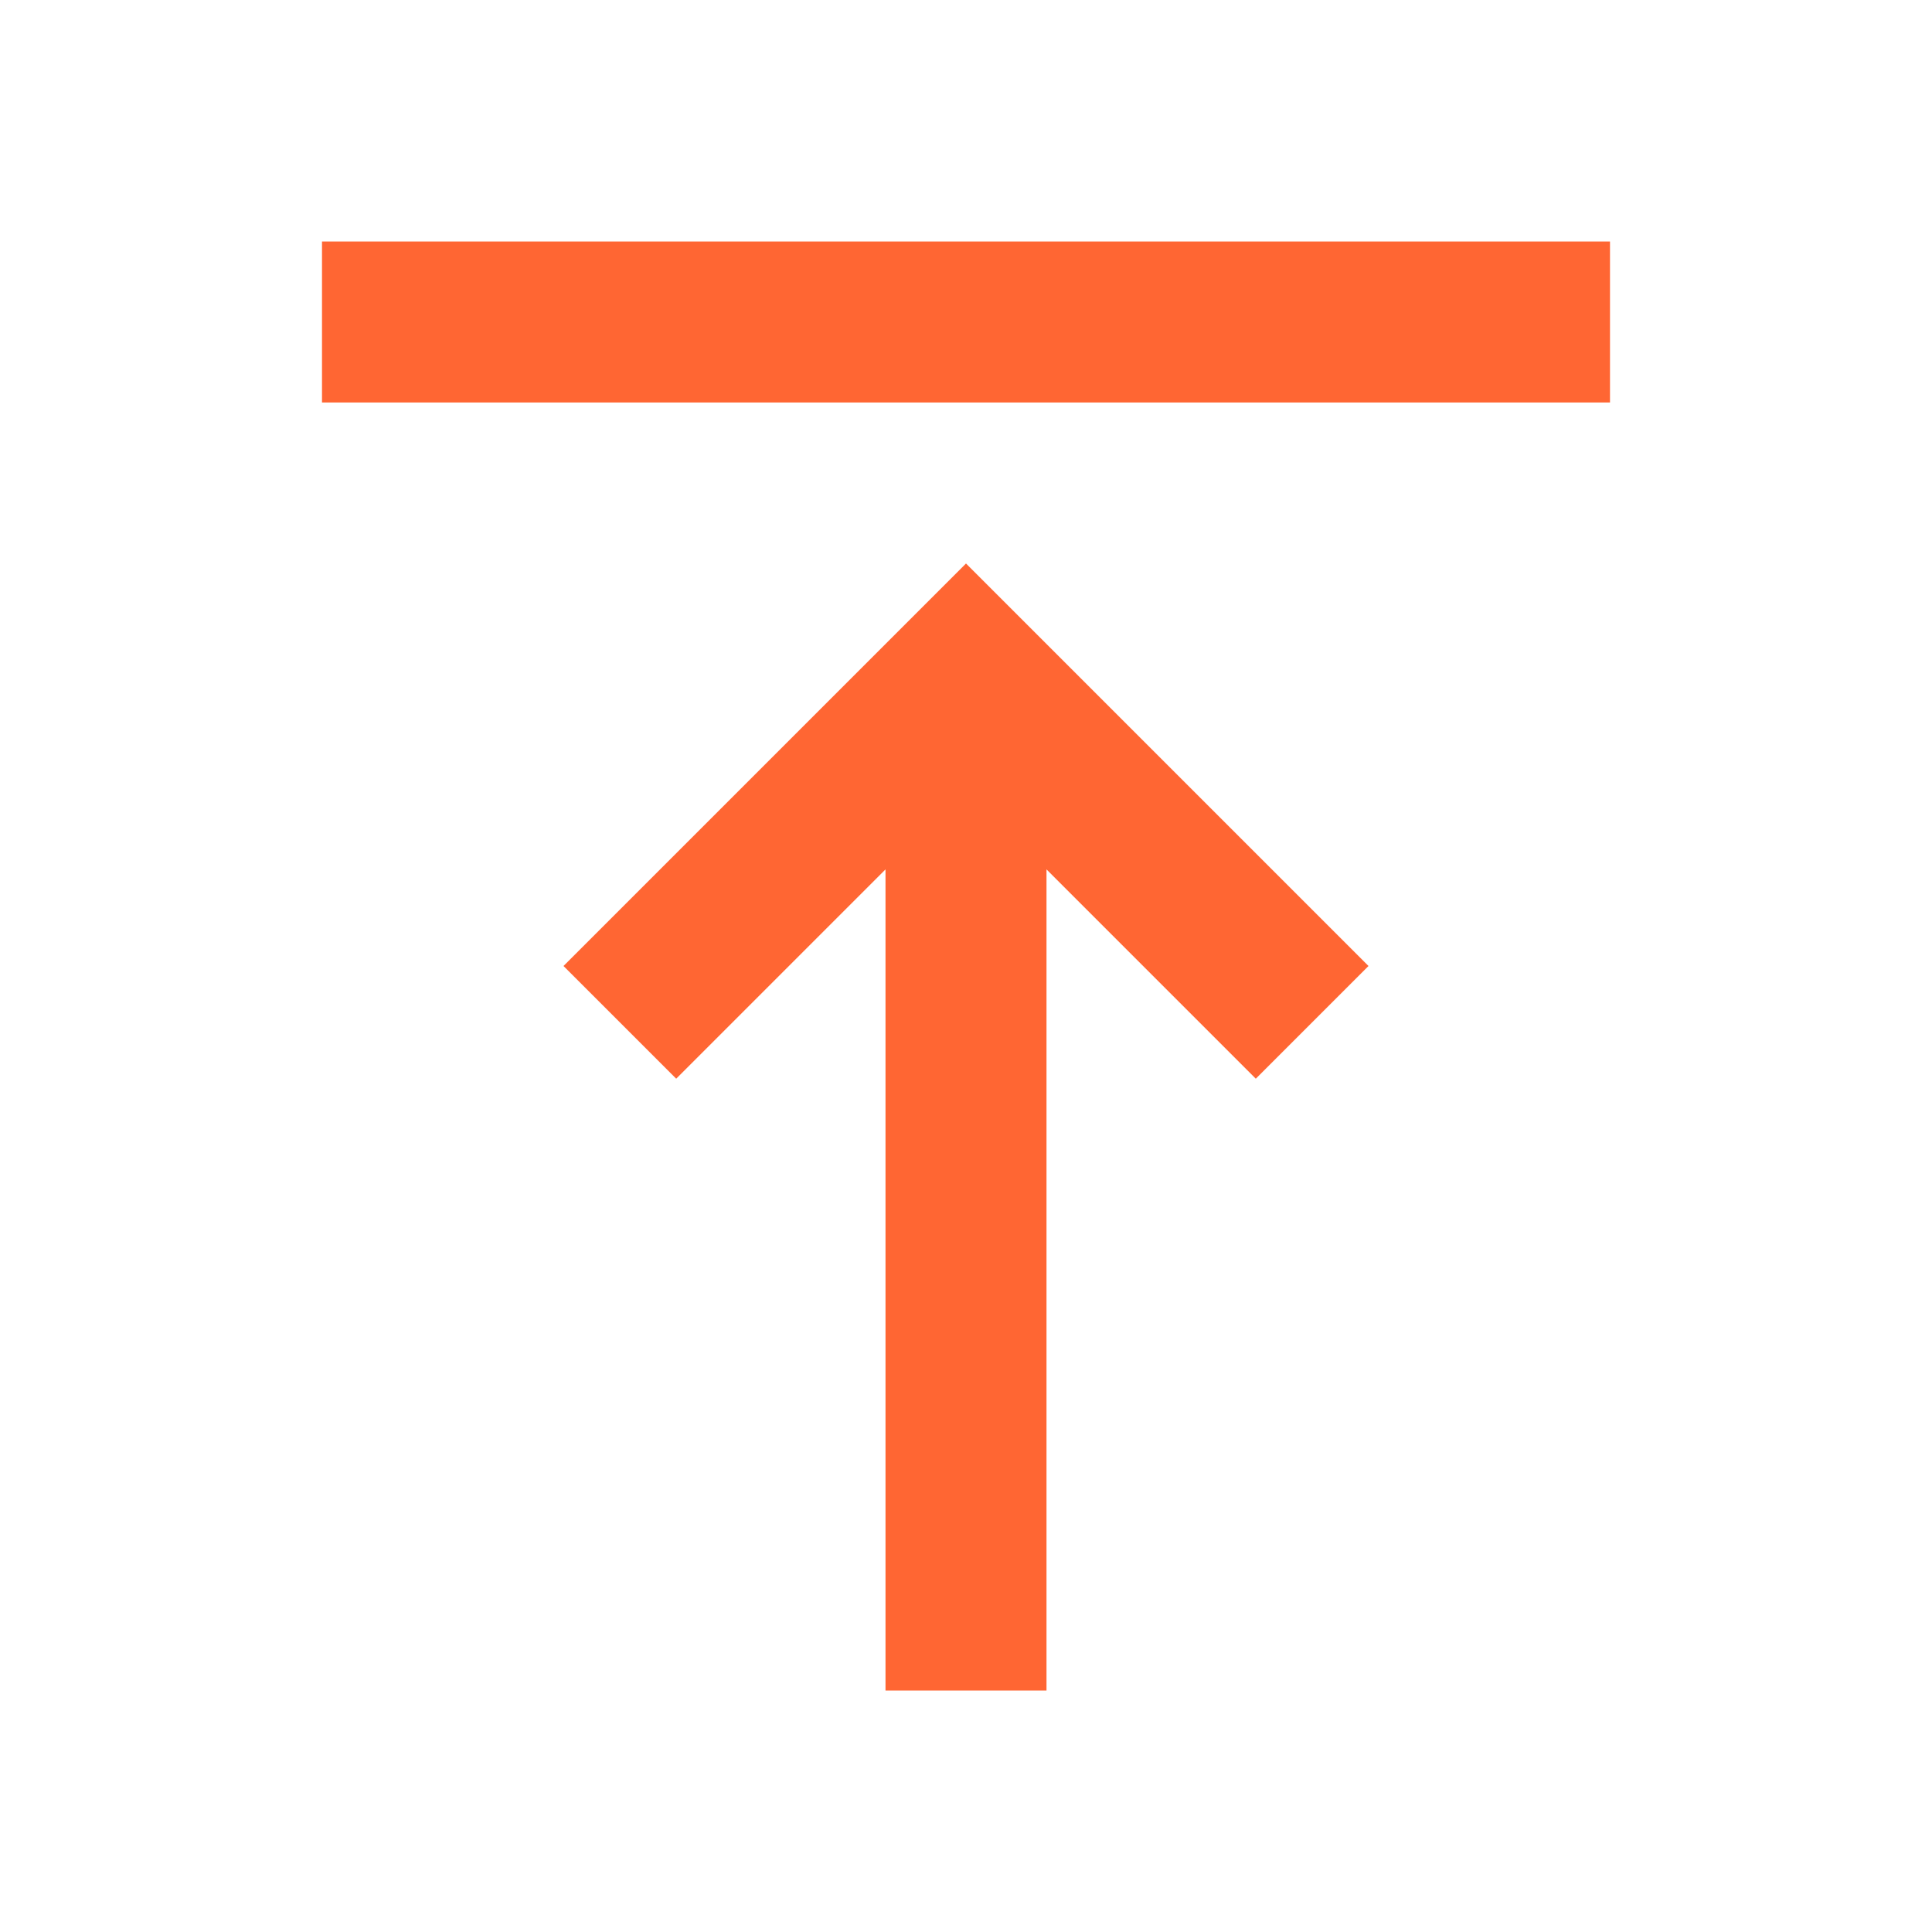
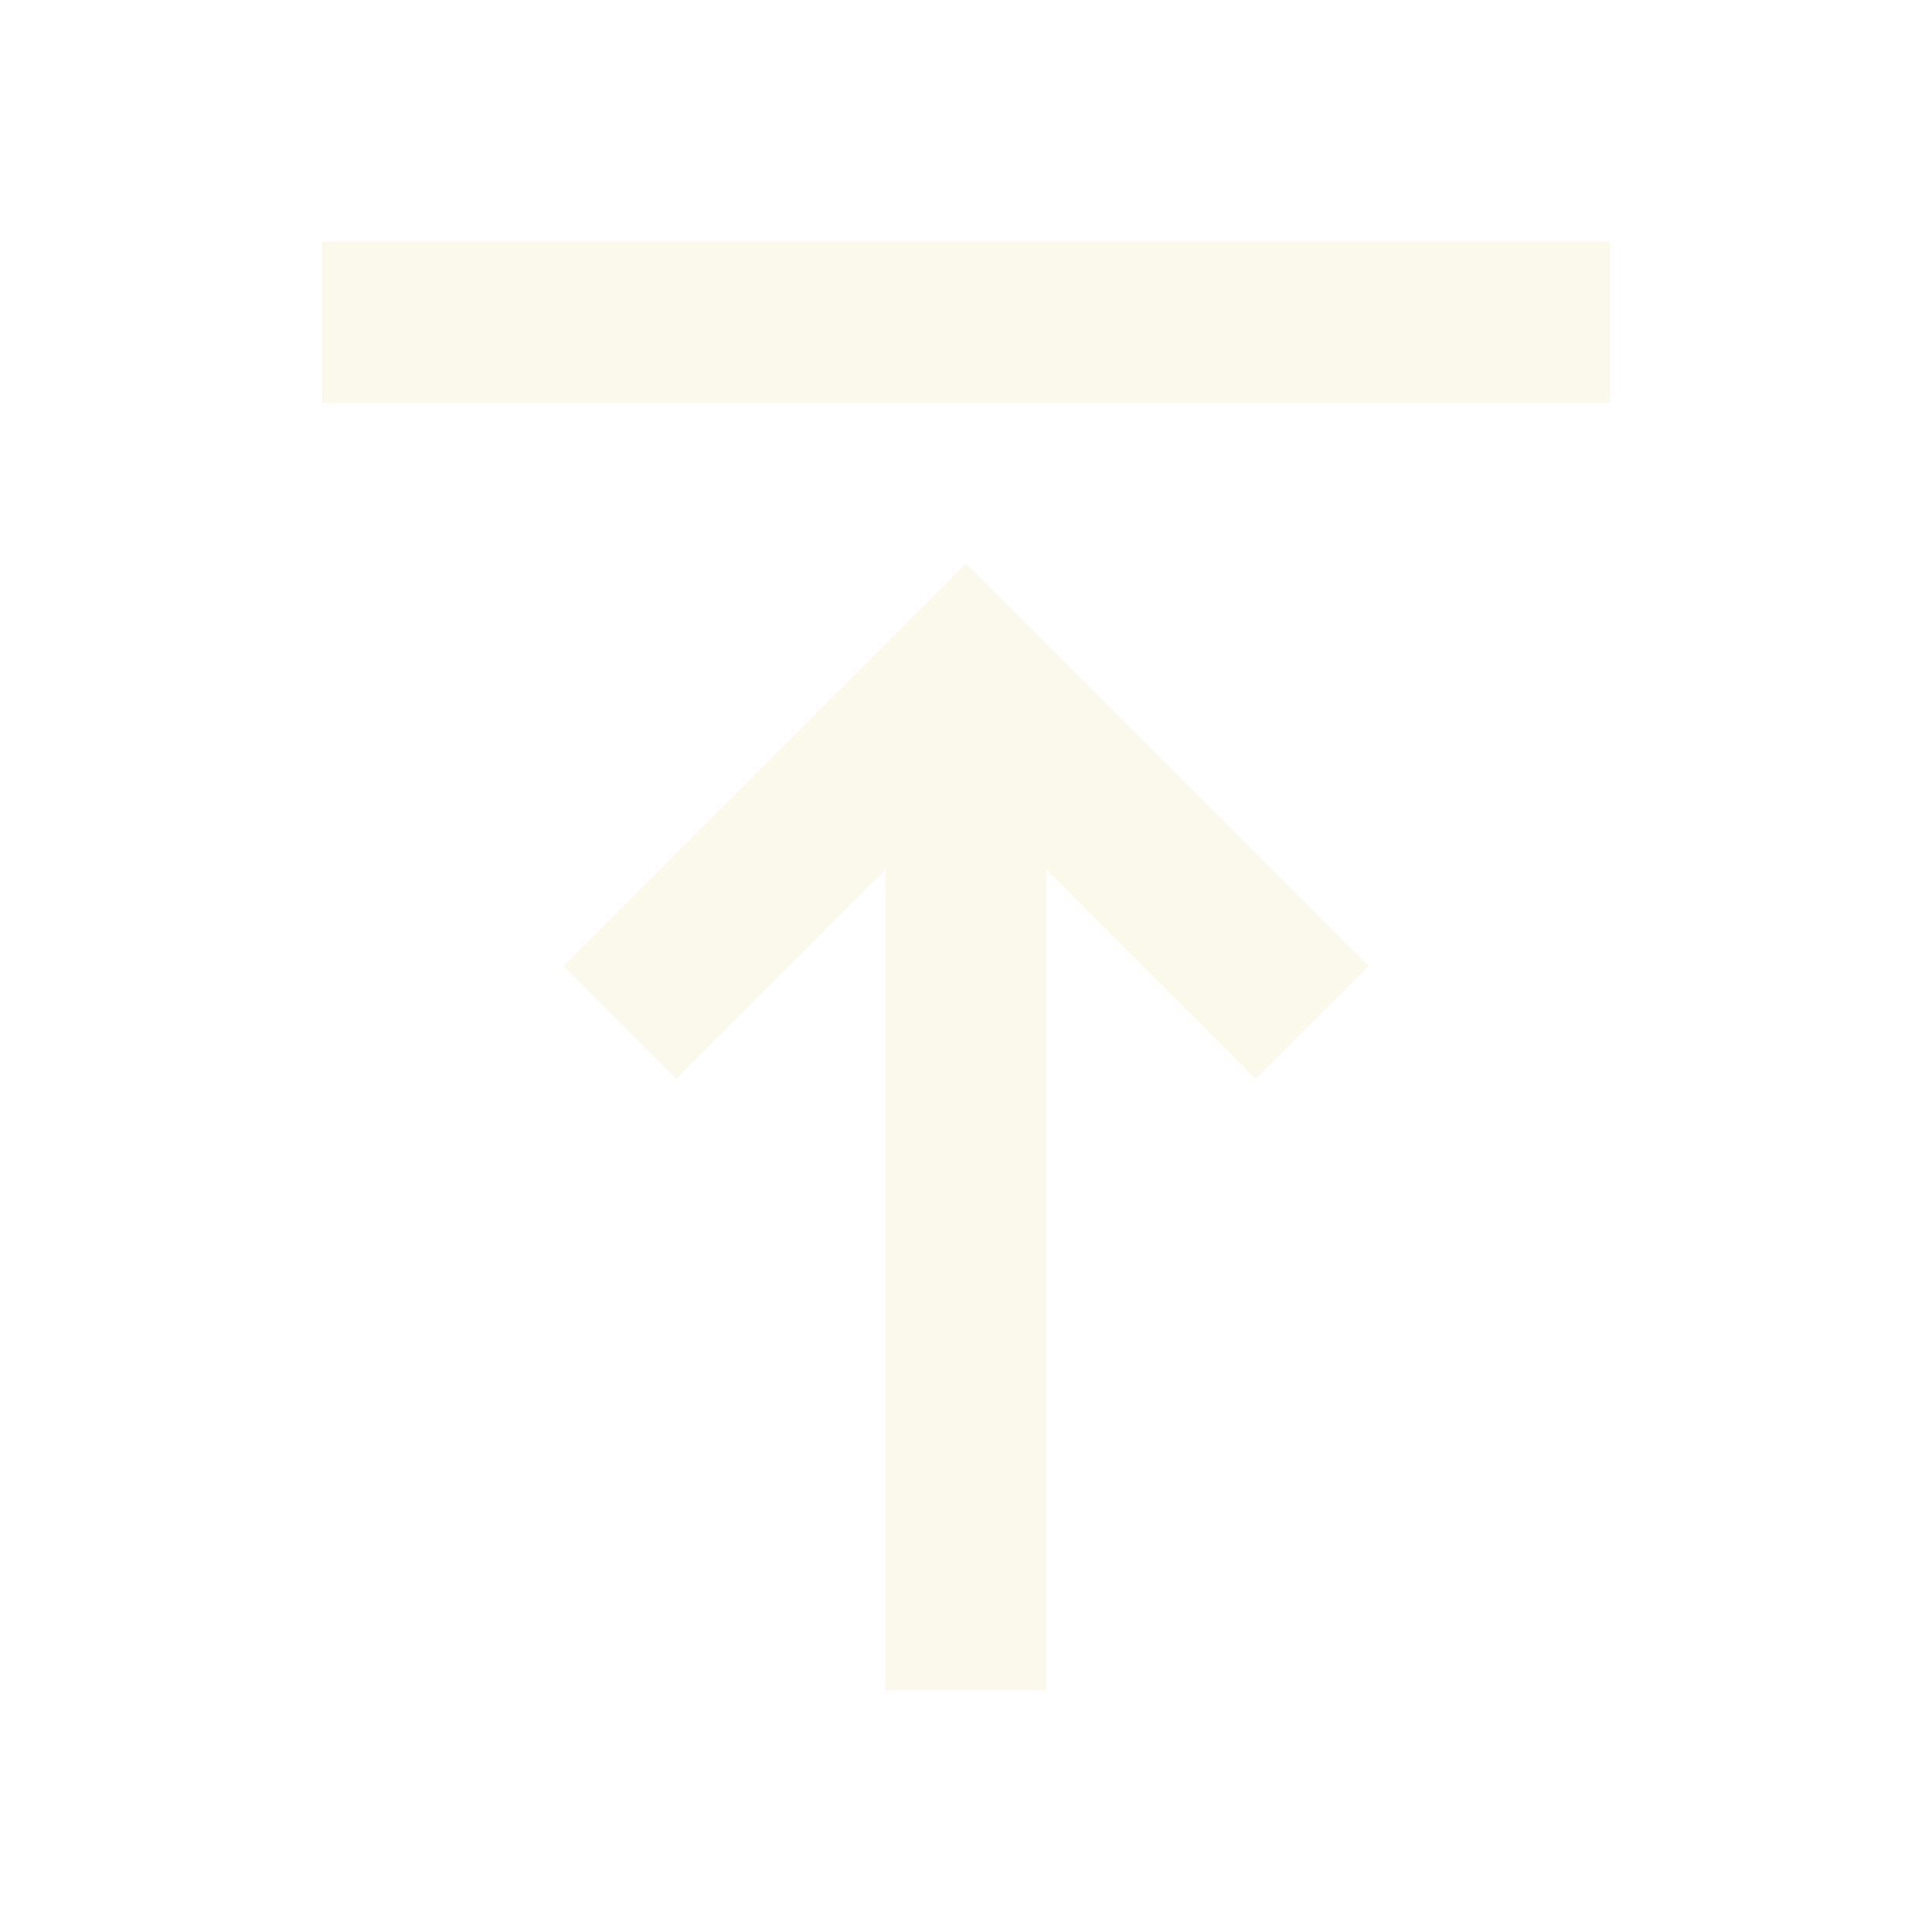
- <svg xmlns="http://www.w3.org/2000/svg" fill="#F63" height="24" viewBox="0 -960 960 960" width="24">
+ <svg xmlns="http://www.w3.org/2000/svg" fill="#FBF8EC" height="24" viewBox="0 -960 960 960" width="24">
  <path d="M160-760v-80h640v80H160Zm280 640v-408L336-424l-56-56 200-200 200 200-56 56-104-104v408h-80Z" />
</svg>
